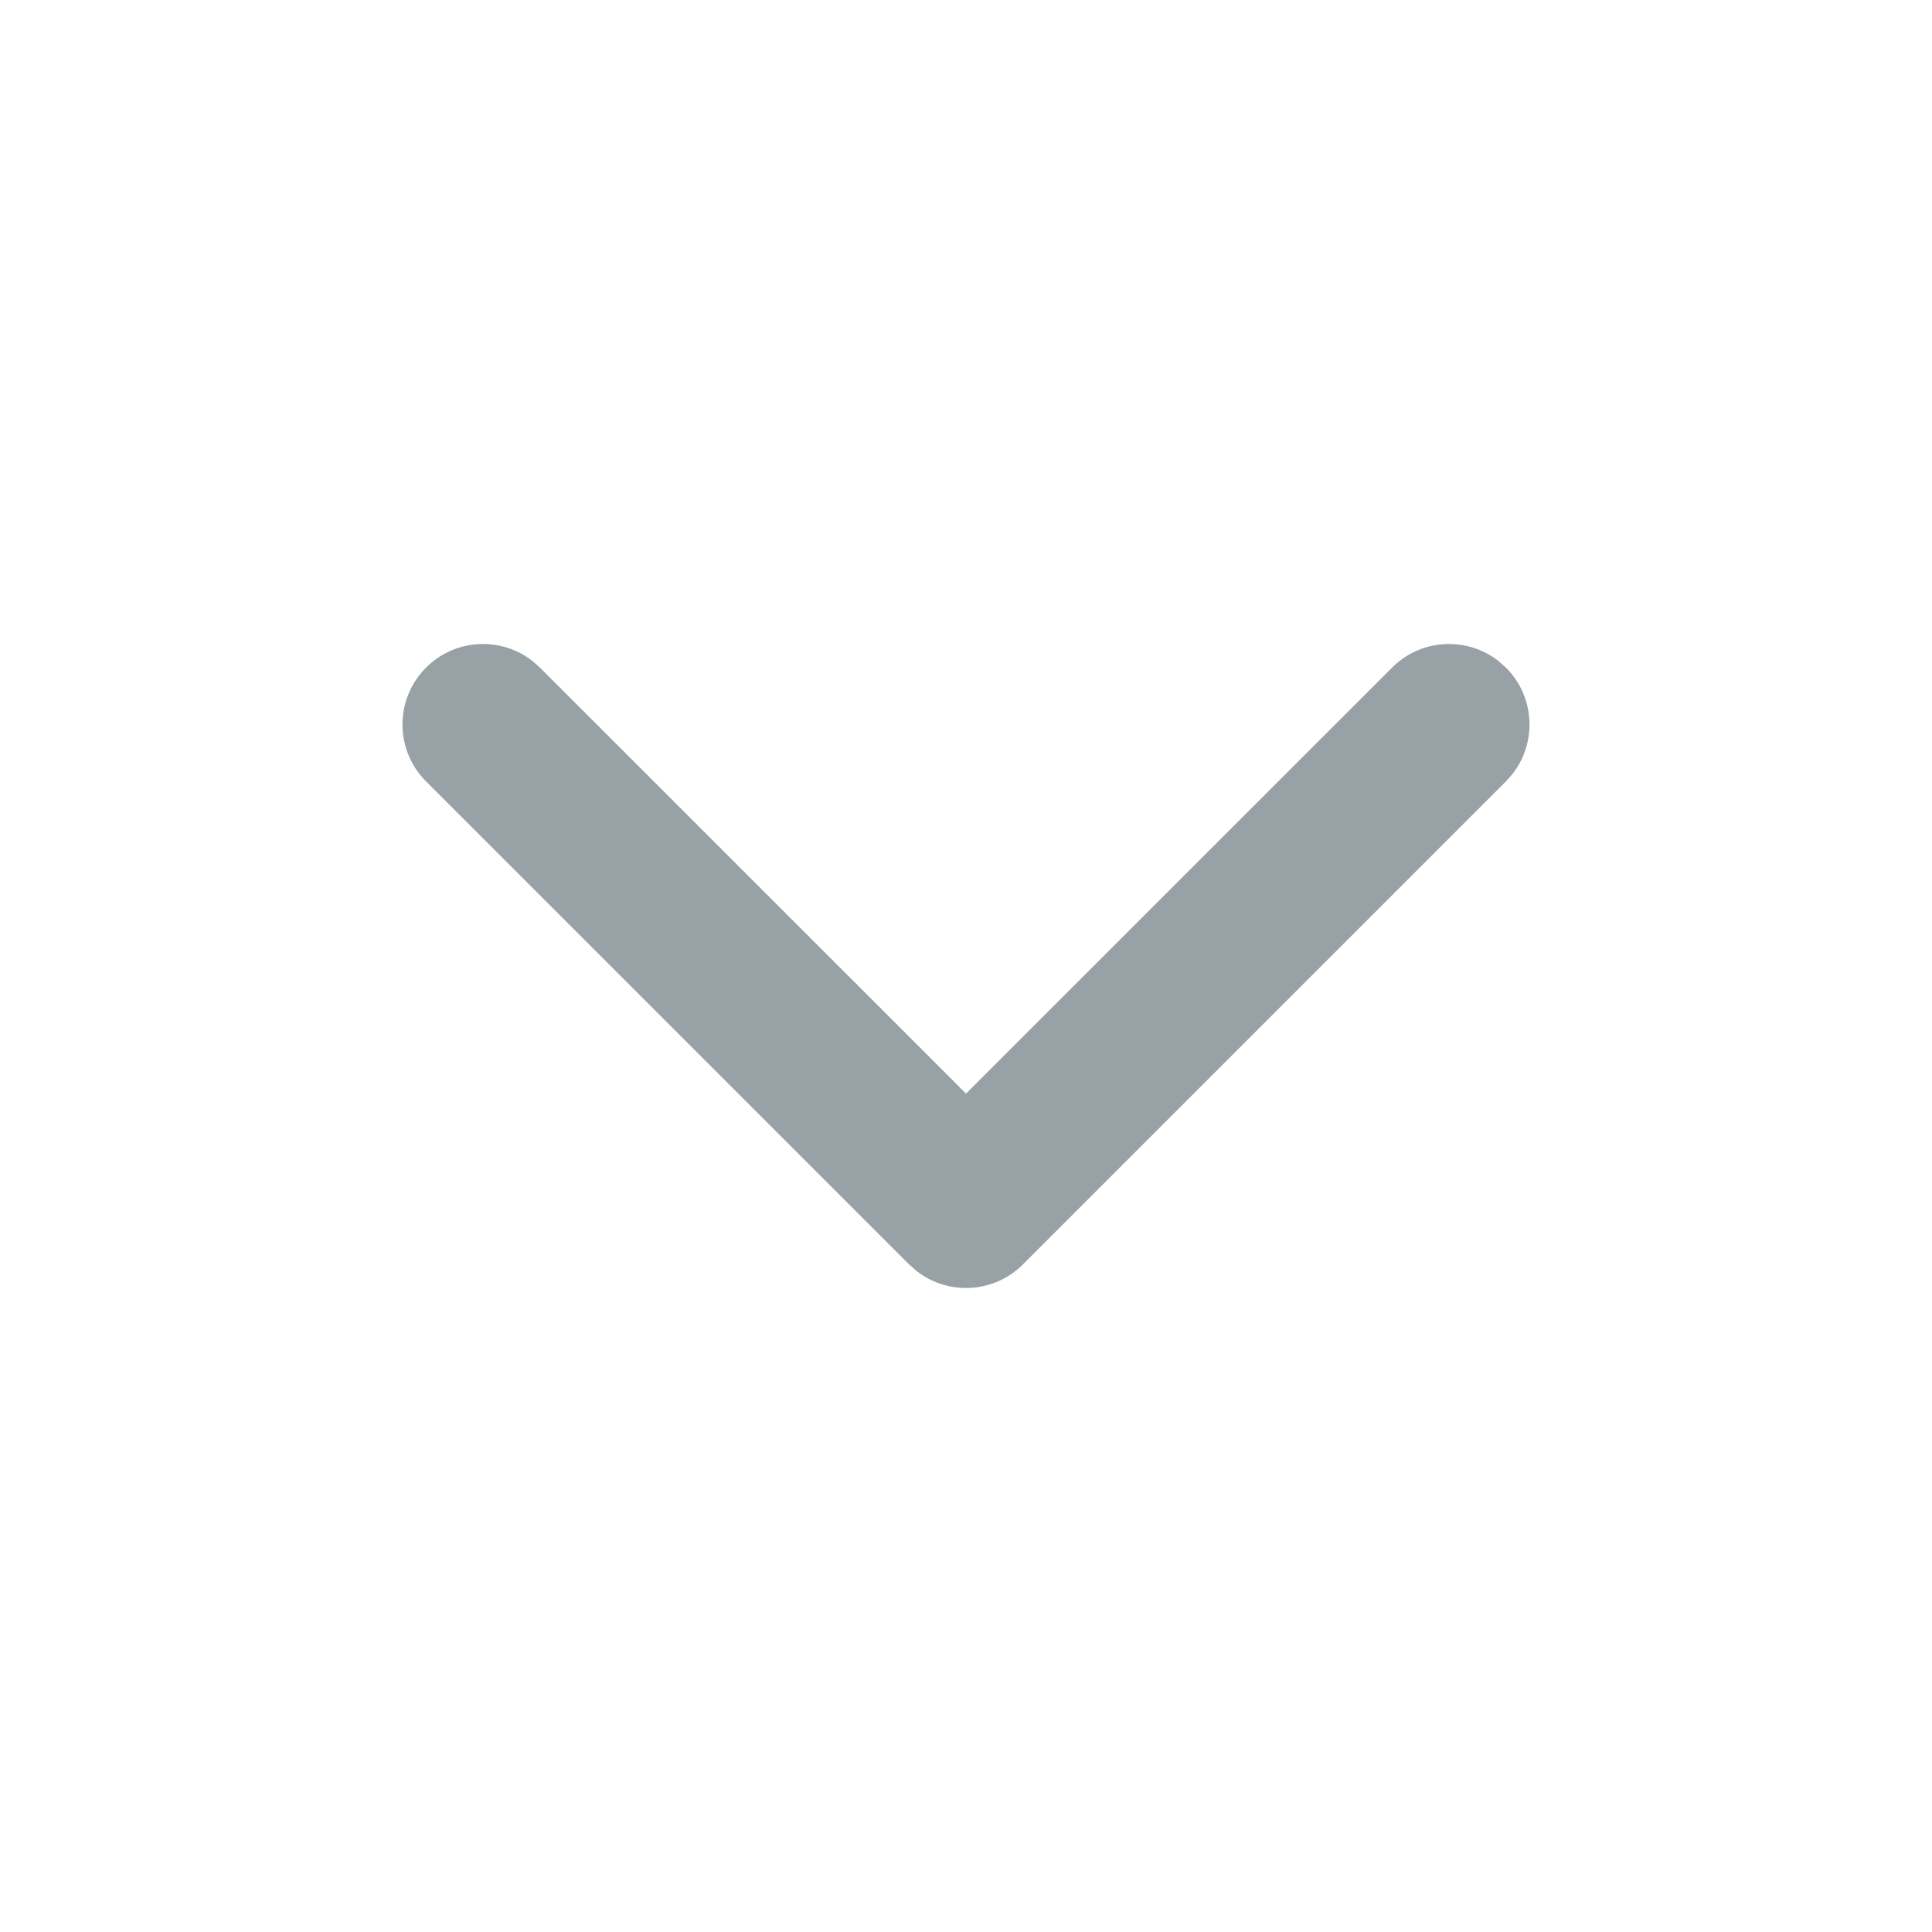
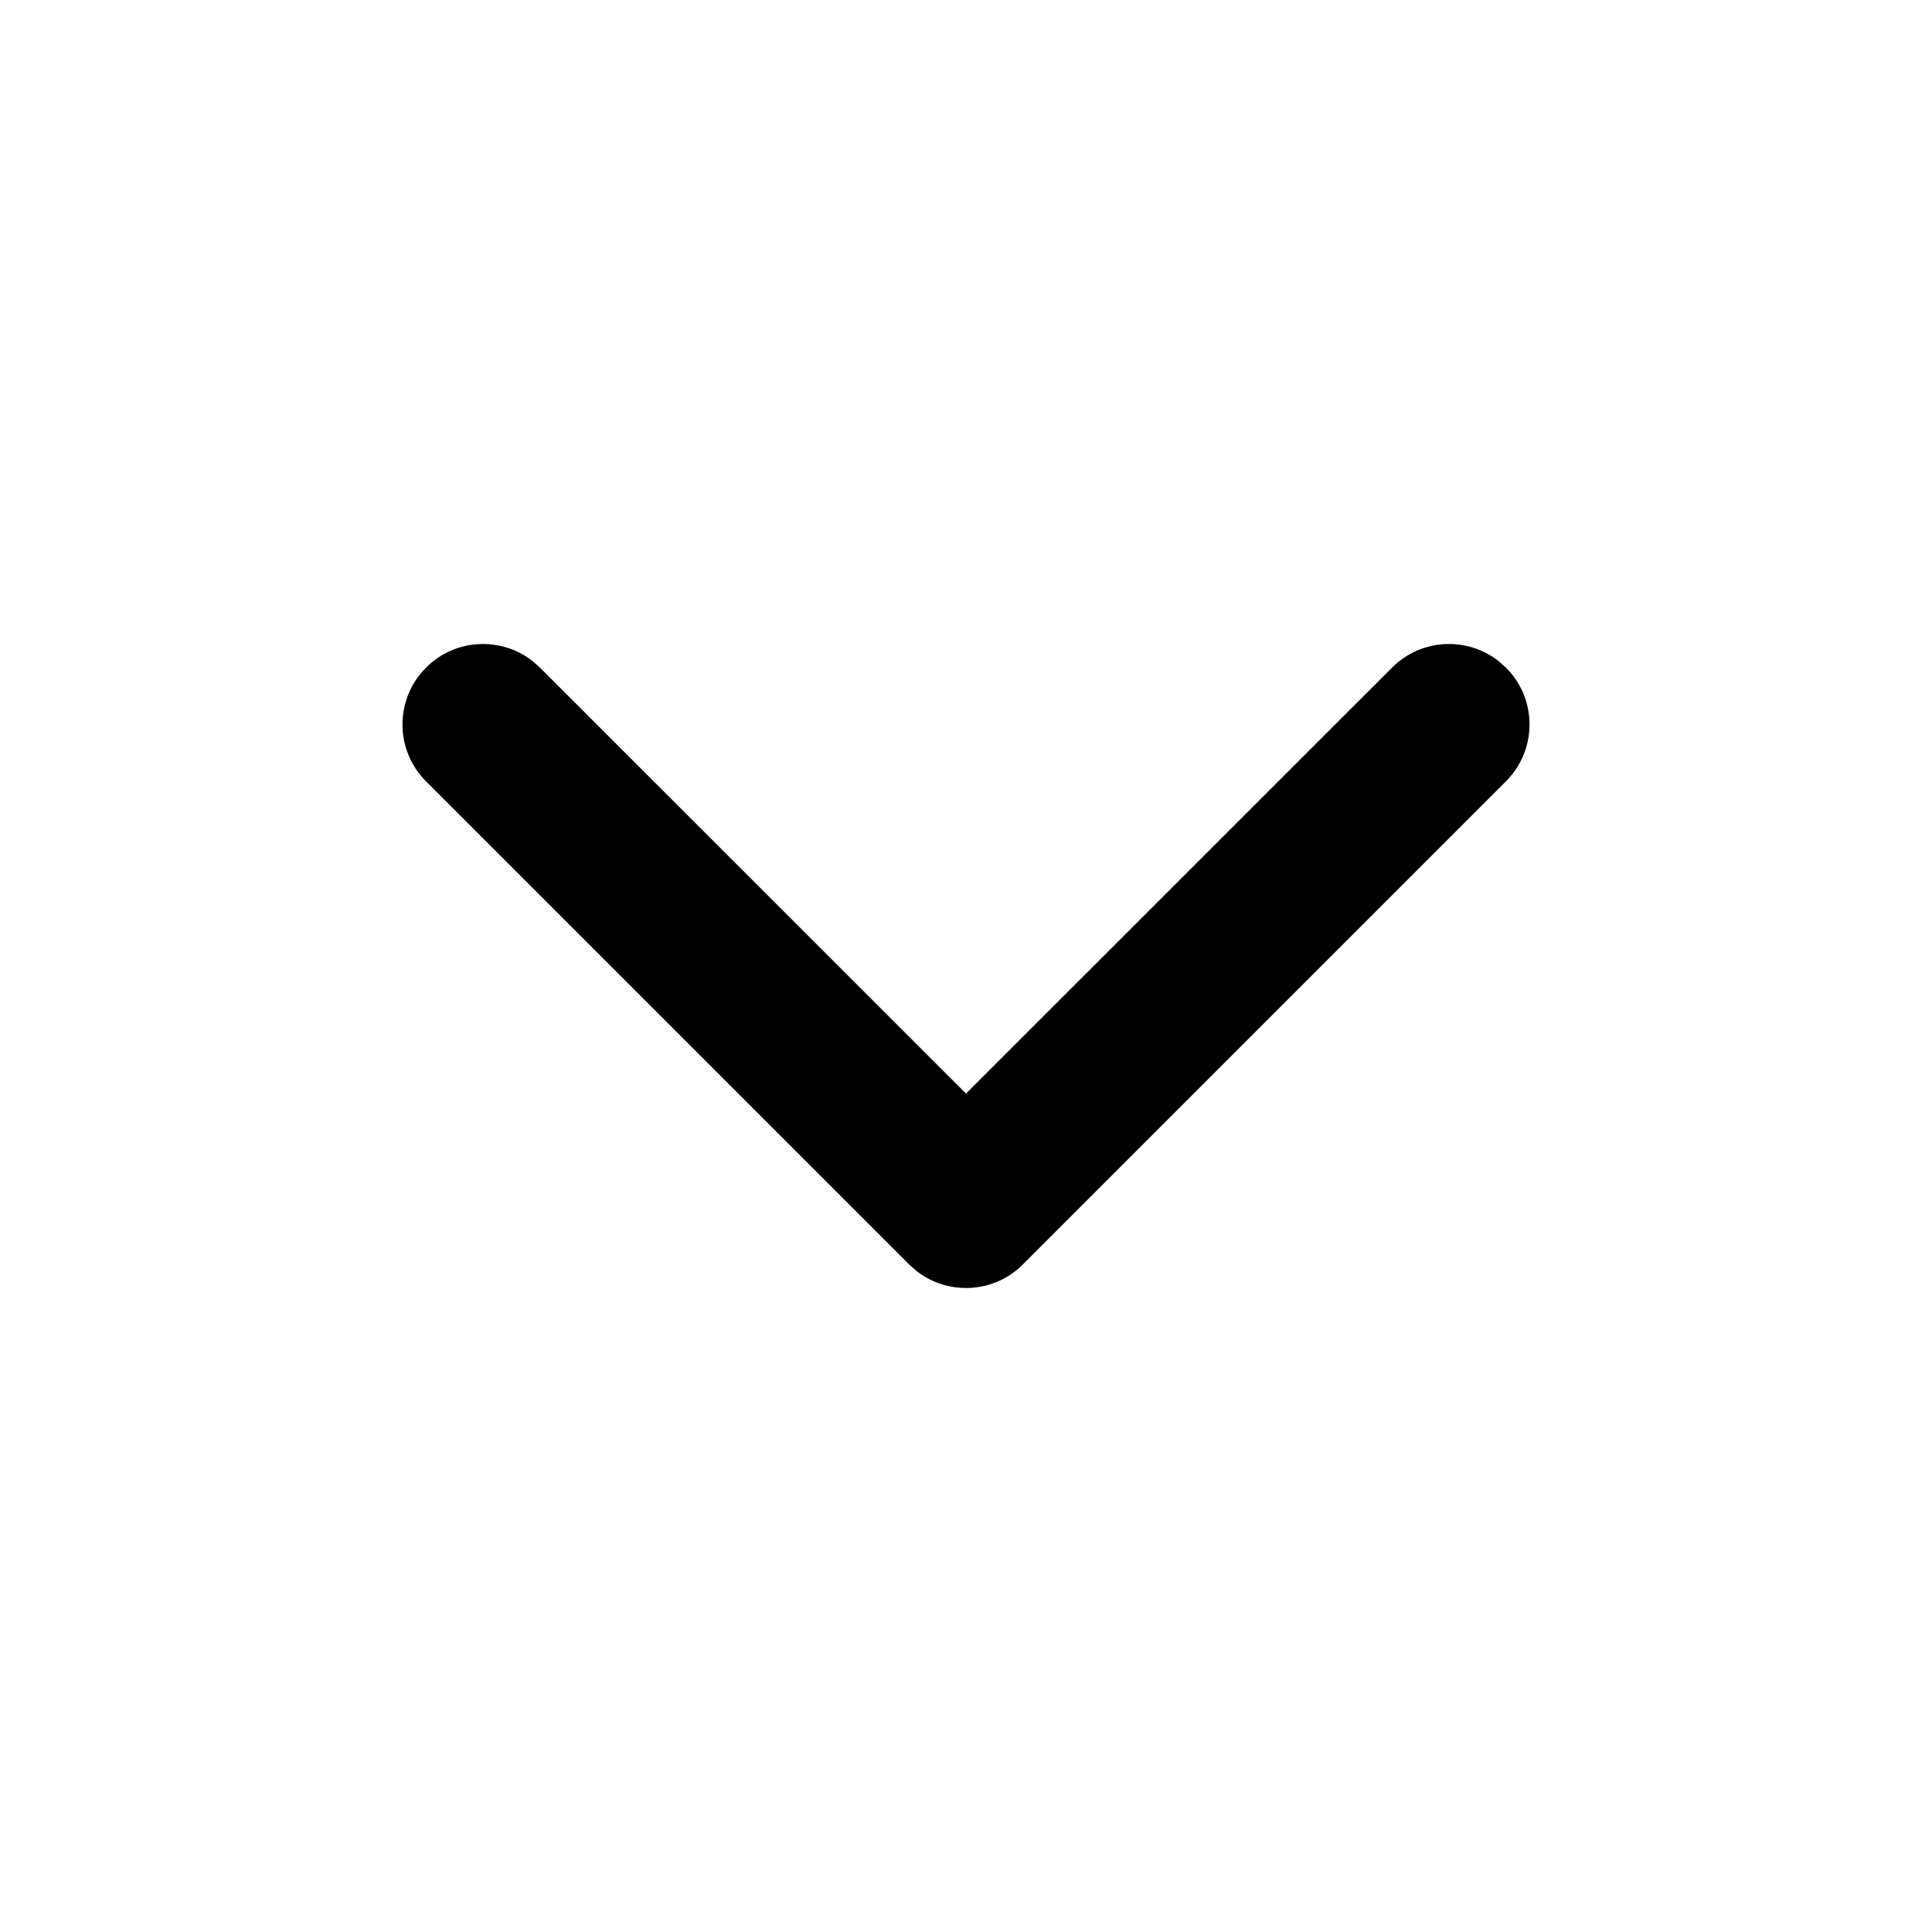
<svg xmlns="http://www.w3.org/2000/svg" width="24px" height="24px" viewBox="0 0 24 24" version="1.1">
  <g id="🎛-Styleguide" stroke="none" stroke-width="1" fill="none" fill-rule="evenodd">
-     <g id="Icons" transform="translate(-176, -416)" fill="#97A1A6">
+     <g id="Icons" transform="translate(-176, -416)" fill="currentColor">
      <g id="Icon" transform="translate(176, 416)">
        <path d="M5.293,8.293 C5.653,7.932 6.221,7.905 6.613,8.21 L6.707,8.293 L12,13.585 L17.293,8.293 C17.653,7.932 18.221,7.905 18.613,8.21 L18.707,8.293 C19.068,8.653 19.095,9.221 18.79,9.613 L18.707,9.707 L12.707,15.707 C12.347,16.068 11.779,16.095 11.387,15.79 L11.293,15.707 L5.293,9.707 C4.902,9.317 4.902,8.683 5.293,8.293 Z" id="★-Icon" />
      </g>
    </g>
  </g>
</svg>
